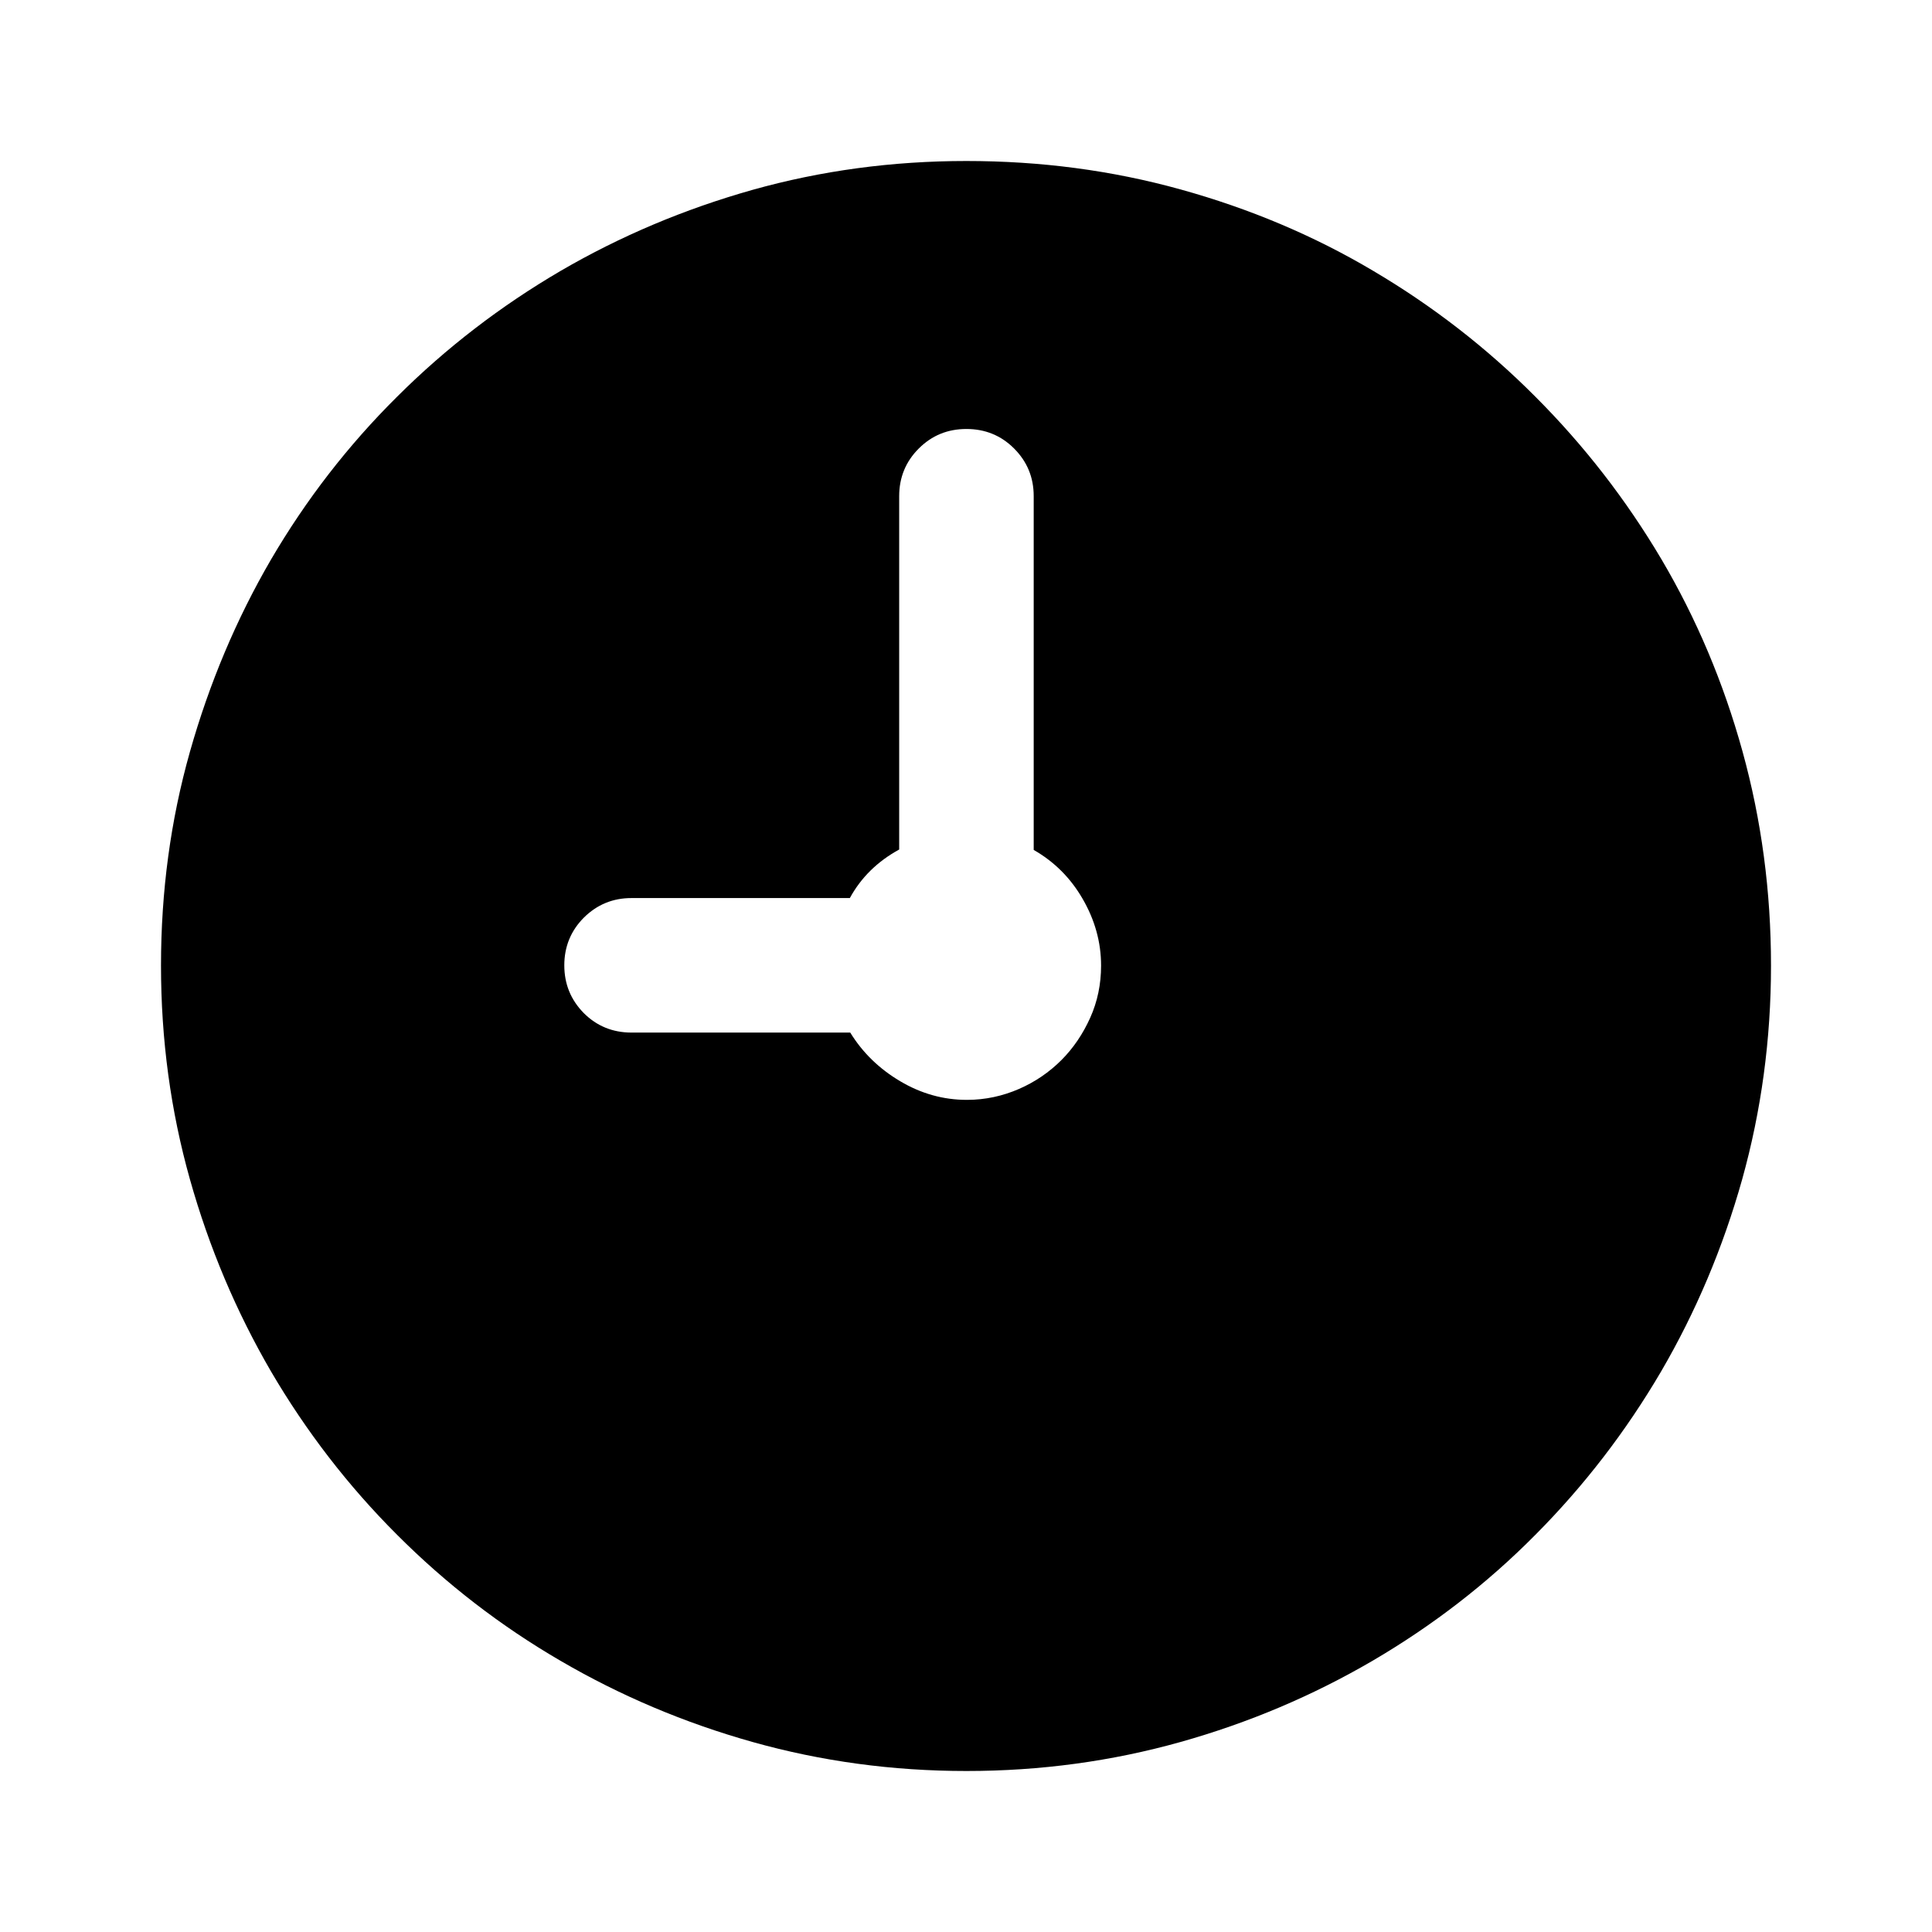
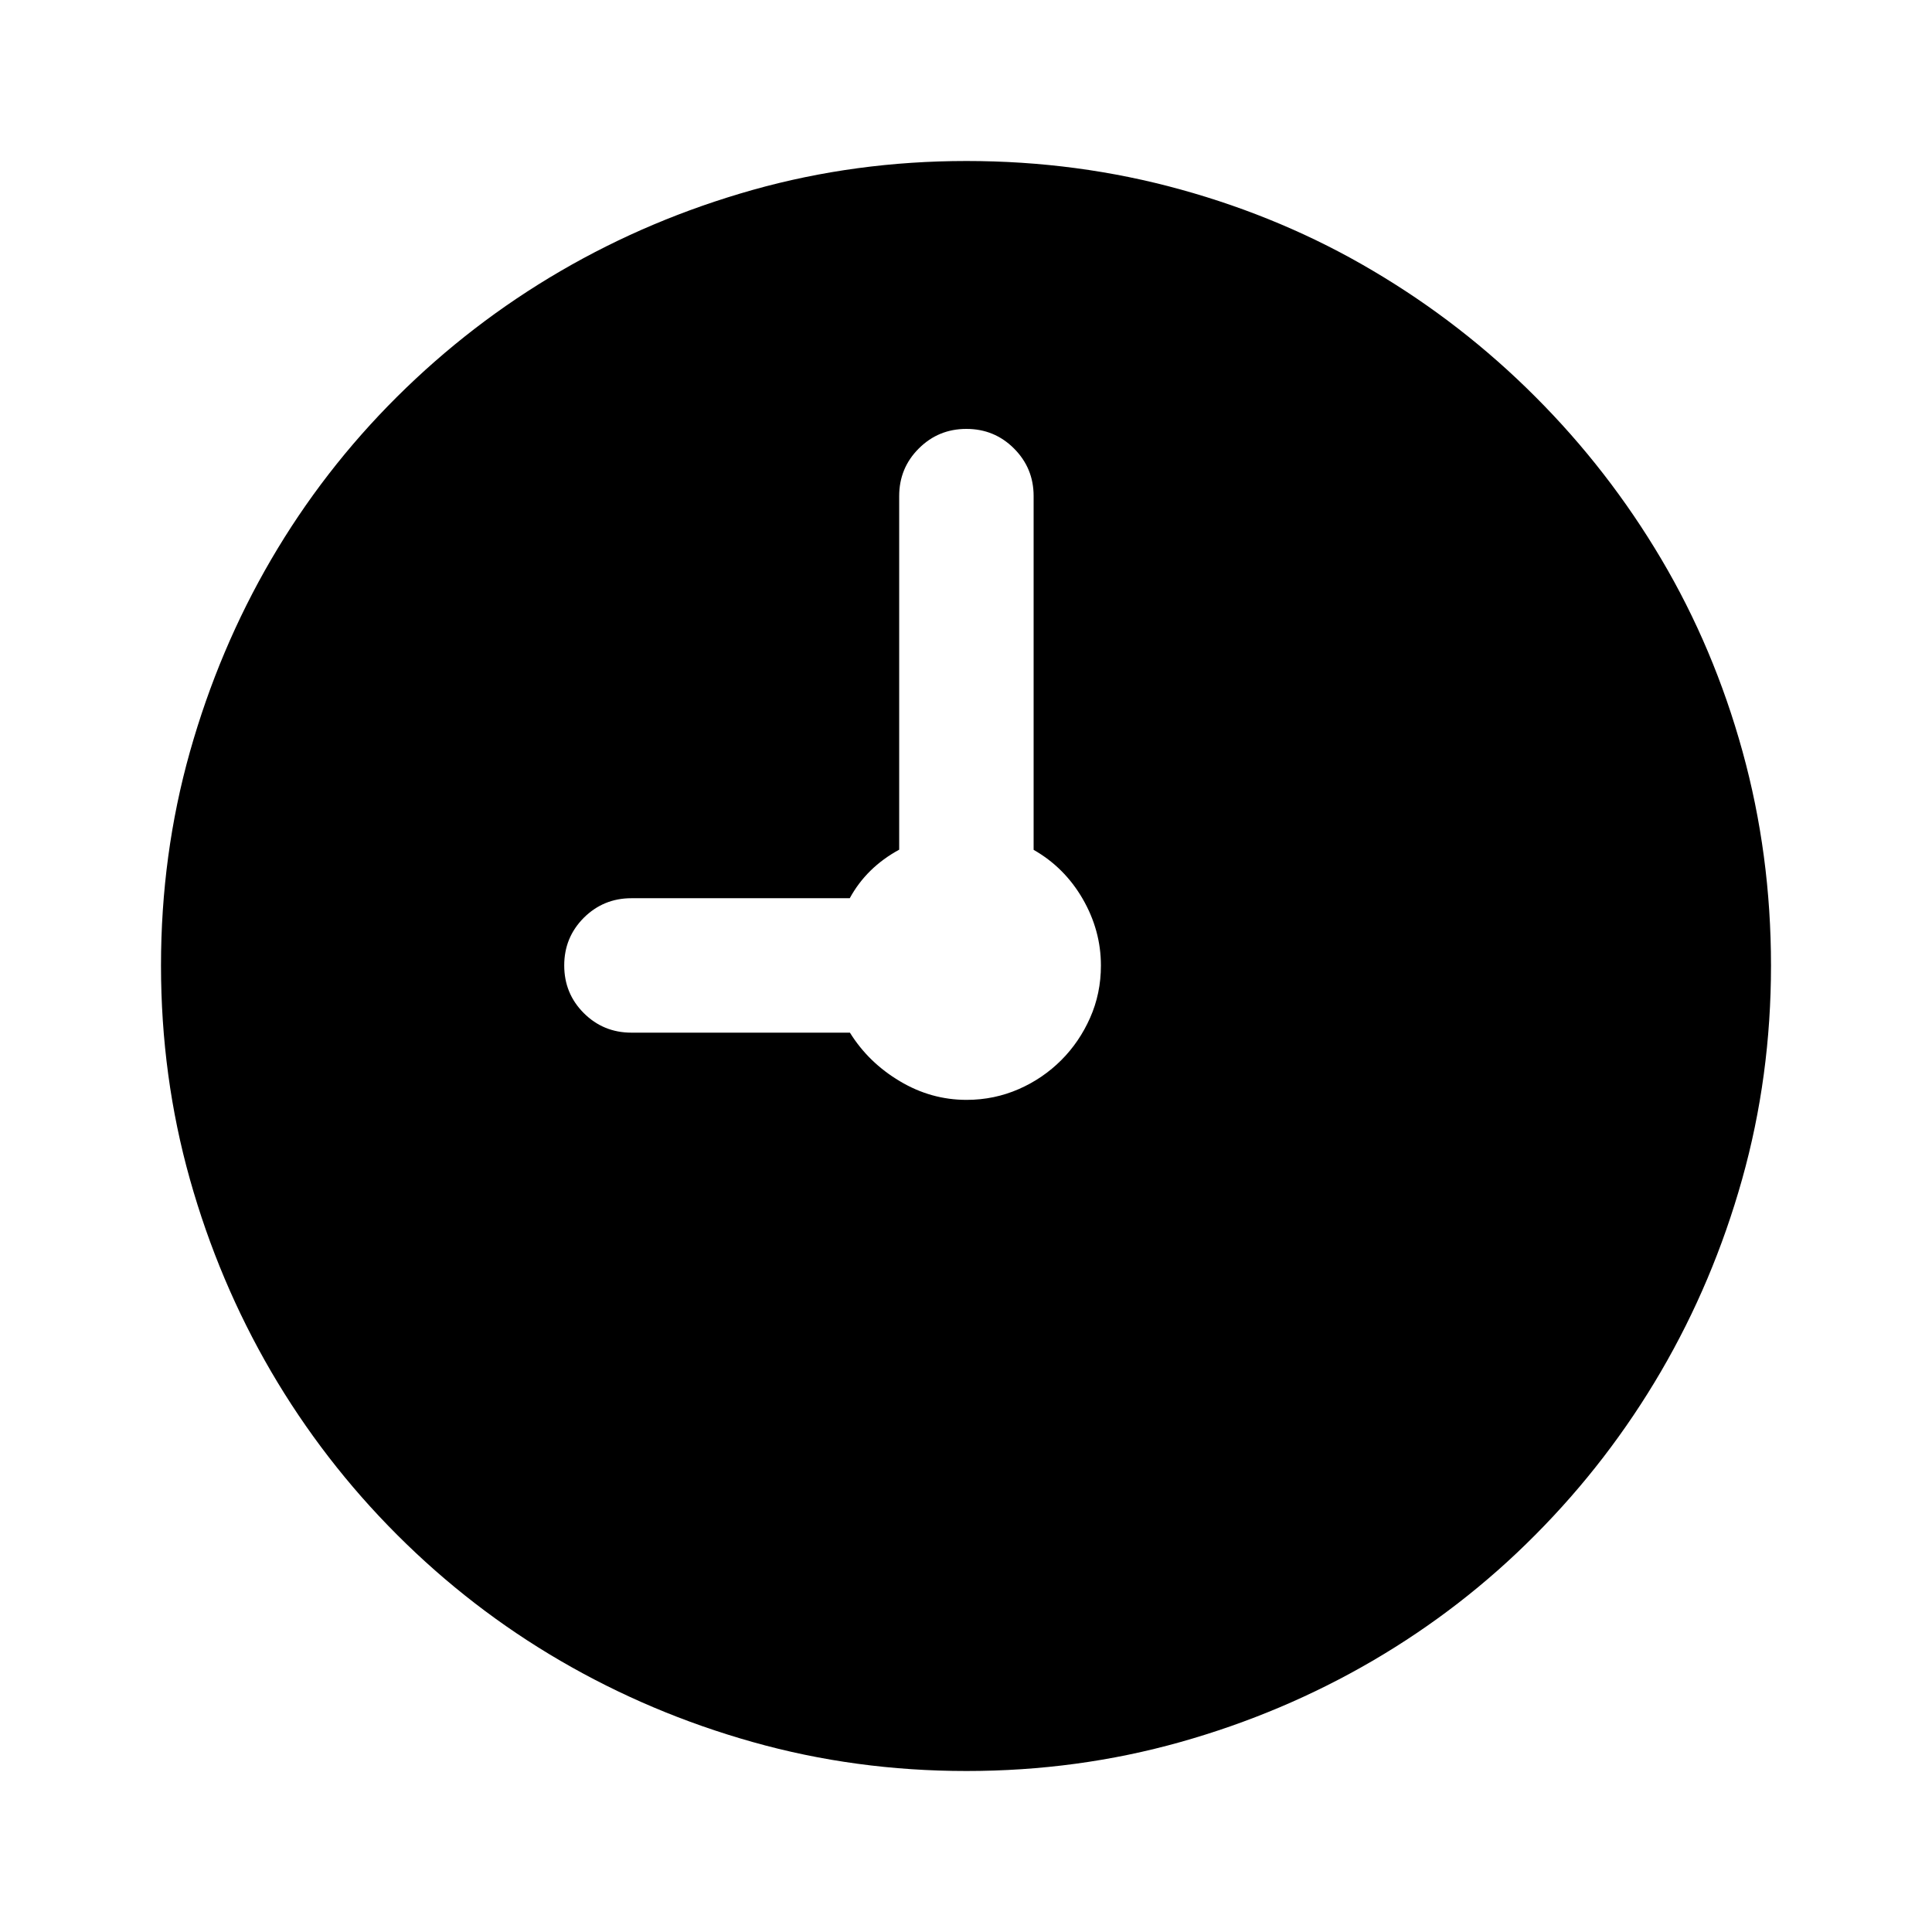
<svg xmlns="http://www.w3.org/2000/svg" version="1.1" id="master" x="0px" y="0px" width="24px" height="24px" viewBox="0 0 24 24" enable-background="new 0 0 24 24" xml:space="preserve">
  <rect fill="none" width="24" height="24" />
-   <path d="M21.646,9.334c-0.236-0.854-0.572-1.65-1.009-2.39c-0.437-0.737-0.958-1.41-1.565-2.017  c-0.604-0.607-1.279-1.129-2.018-1.565c-0.737-0.437-1.534-0.772-2.389-1.009S12.926,2,12.004,2c-0.92,0-1.805,0.12-2.654,0.358  c-0.851,0.24-1.646,0.576-2.389,1.009C6.22,3.801,5.543,4.32,4.933,4.928C4.322,5.534,3.801,6.209,3.367,6.95  C2.935,7.692,2.6,8.488,2.359,9.34C2.119,10.189,2,11.074,2,11.995c0,0.919,0.12,1.804,0.359,2.654s0.576,1.646,1.009,2.39  c0.434,0.74,0.955,1.418,1.565,2.027c0.61,0.611,1.287,1.133,2.028,1.564c0.742,0.433,1.538,0.771,2.389,1.01  C10.201,21.879,11.085,22,12.005,22c0.921,0,1.806-0.121,2.655-0.359c0.852-0.239,1.646-0.576,2.39-1.01  c0.741-0.434,1.417-0.953,2.022-1.564c0.606-0.609,1.127-1.287,1.561-2.027c0.433-0.742,0.77-1.539,1.009-2.39  C21.879,13.799,22,12.914,22,11.995C22,11.074,21.882,10.188,21.646,9.334z M13.449,11.166c0.15,0.259,0.229,0.535,0.229,0.829  c0,0.231-0.045,0.447-0.135,0.648c-0.09,0.2-0.209,0.377-0.358,0.526s-0.326,0.271-0.526,0.358  c-0.202,0.088-0.418,0.136-0.648,0.136c-0.294,0-0.57-0.078-0.829-0.232c-0.26-0.154-0.467-0.355-0.62-0.604H7.844  c-0.231,0-0.43-0.08-0.592-0.242c-0.161-0.164-0.242-0.36-0.242-0.594c0-0.231,0.081-0.429,0.242-0.591  c0.163-0.162,0.36-0.244,0.592-0.244h2.713c0.139-0.255,0.344-0.456,0.613-0.603V6.163c0-0.231,0.081-0.43,0.244-0.592  c0.162-0.162,0.359-0.242,0.591-0.242c0.232,0,0.43,0.08,0.592,0.242c0.163,0.163,0.244,0.36,0.244,0.592v4.395  C13.096,10.704,13.299,10.906,13.449,11.166z" />
+   <path d="M21.646,9.334c-0.236-0.854-0.572-1.651-1.009-2.389c-0.437-0.738-0.958-1.41-1.565-2.017  c-0.606-0.607-1.279-1.129-2.018-1.565c-0.737-0.437-1.534-0.773-2.388-1.009C13.813,2.118,12.926,2,12.006,2  s-1.805,0.12-2.655,0.359C8.5,2.599,7.705,2.935,6.962,3.368s-1.418,0.953-2.029,1.56c-0.61,0.607-1.132,1.281-1.565,2.023  C2.935,7.693,2.599,8.489,2.359,9.34C2.12,10.189,2,11.074,2,11.994s0.12,1.805,0.359,2.655s0.576,1.646,1.009,2.389  c0.433,0.741,0.955,1.418,1.565,2.028c0.611,0.611,1.287,1.133,2.029,1.565s1.538,0.77,2.388,1.009  C10.201,21.88,11.086,22,12.006,22s1.805-0.12,2.655-0.359c0.85-0.239,1.646-0.576,2.388-1.009c0.742-0.433,1.417-0.954,2.023-1.565  c0.607-0.61,1.127-1.287,1.56-2.028c0.433-0.742,0.77-1.538,1.009-2.389S22,12.914,22,11.994S21.882,10.188,21.646,9.334z   M13.449,11.165c0.15,0.259,0.227,0.536,0.227,0.829c0,0.232-0.045,0.448-0.134,0.649s-0.209,0.377-0.359,0.527  s-0.326,0.271-0.527,0.359s-0.417,0.134-0.649,0.134c-0.294,0-0.57-0.077-0.829-0.232c-0.259-0.154-0.466-0.355-0.62-0.603H7.843  c-0.231,0-0.429-0.081-0.591-0.243c-0.162-0.162-0.243-0.359-0.243-0.592s0.081-0.429,0.243-0.592  c0.163-0.162,0.36-0.243,0.591-0.243h2.713c0.139-0.255,0.344-0.456,0.614-0.603V6.162c0-0.231,0.081-0.429,0.244-0.591  c0.162-0.162,0.359-0.243,0.591-0.243s0.429,0.081,0.591,0.243c0.163,0.163,0.244,0.36,0.244,0.591v4.395  C13.096,10.703,13.299,10.906,13.449,11.165z" />
</svg>
